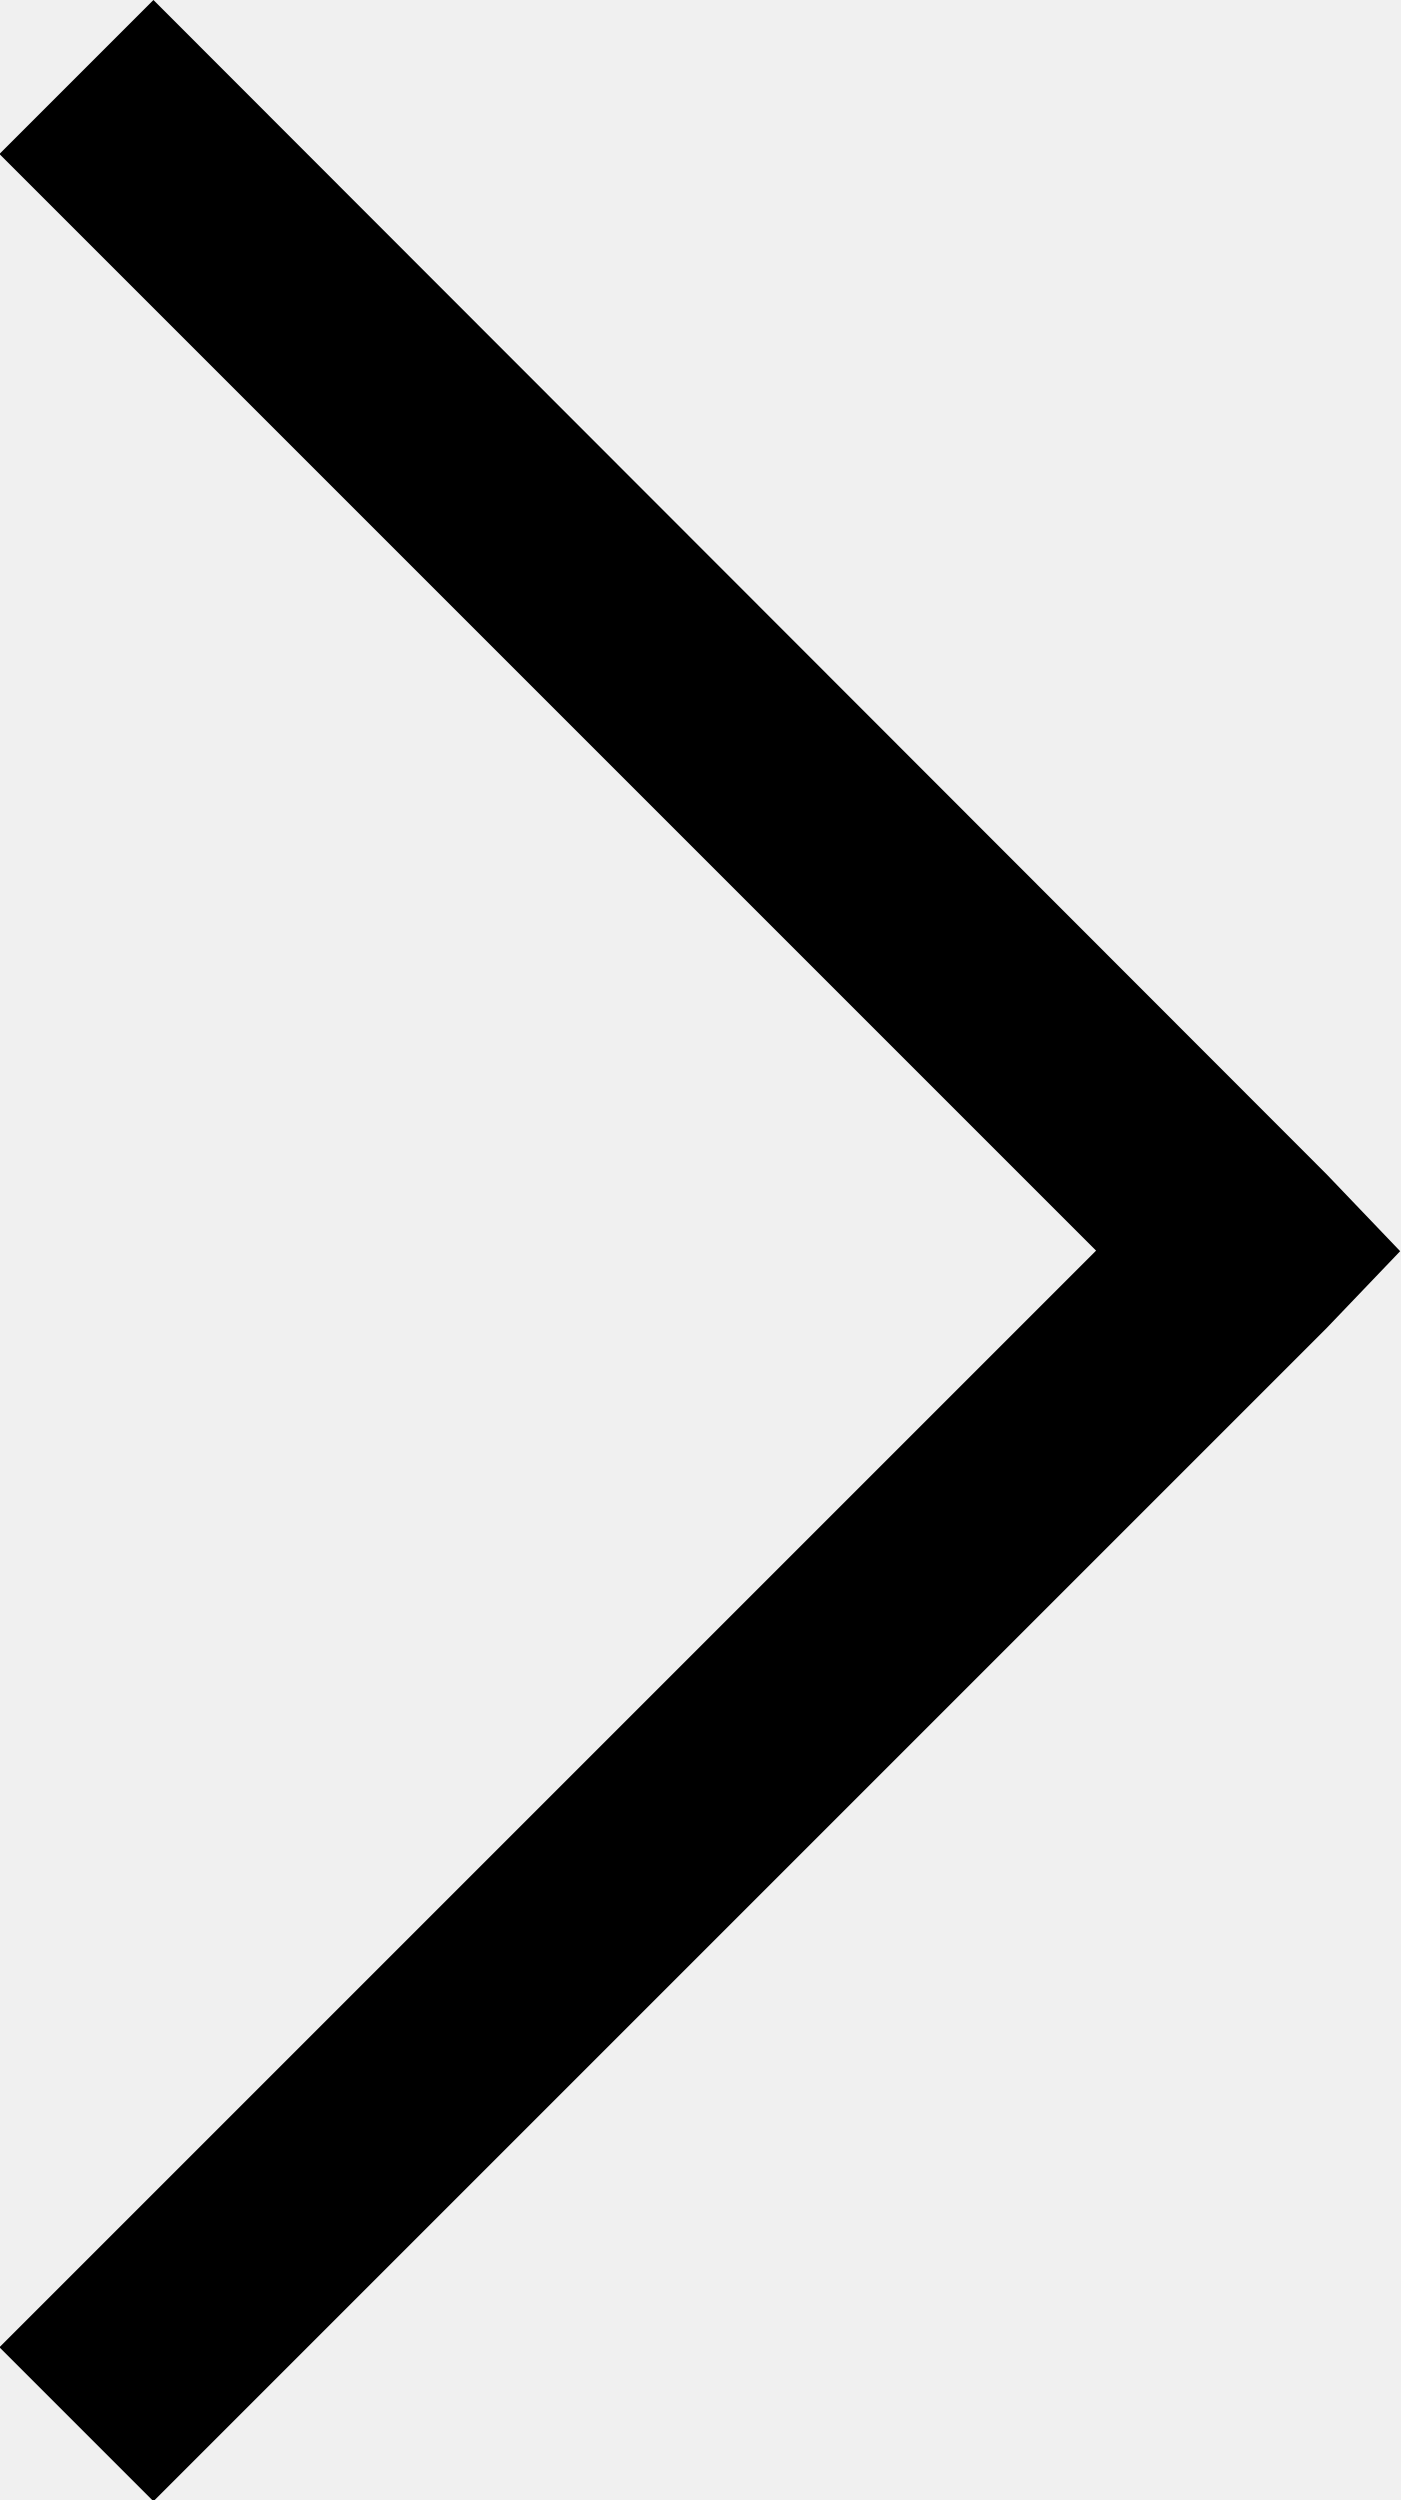
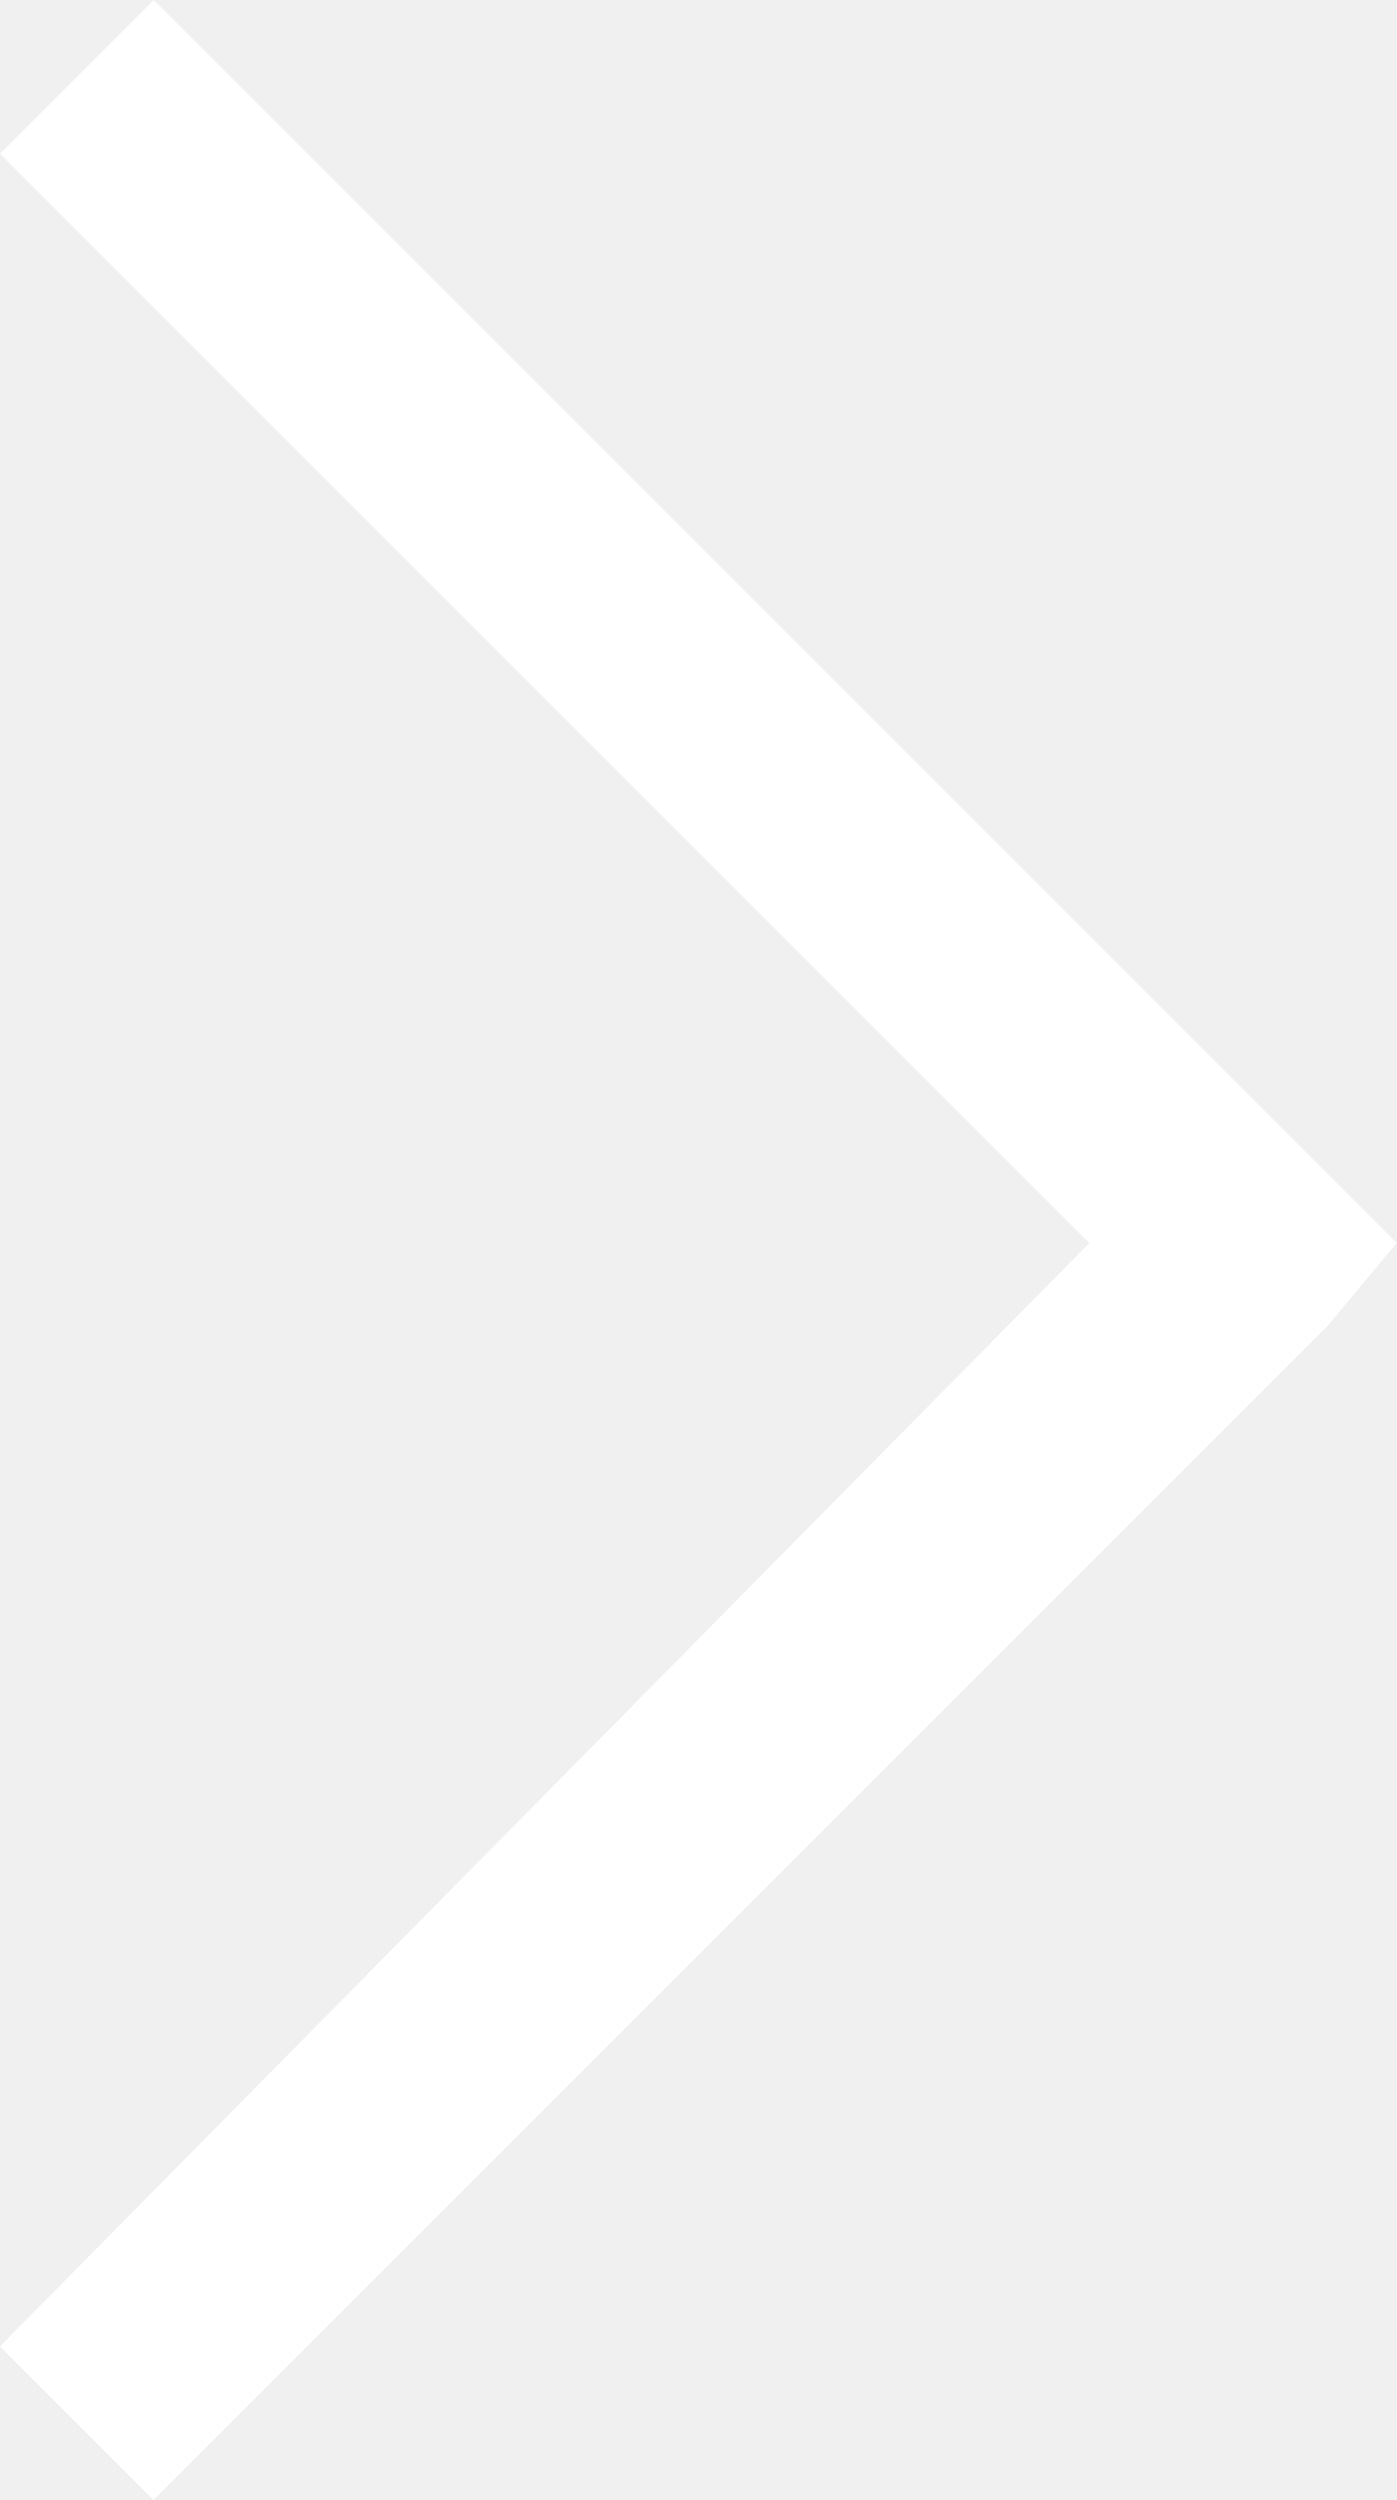
- <svg xmlns="http://www.w3.org/2000/svg" width="10" height="17.857" viewBox="0 0 10 17.857" version="1.1" id="svg3">
-   <defs id="defs7" />
-   <path id="angle-right-solid" d="M12.627,4.281l-1.1,1.1,7.833,7.833-7.833,7.833,1.1,1.1,8.381-8.381.524-.548-.524-.548Z" transform="translate(-11.531 -4.281)" fill="#fff" style="fill:#000000" />
+ <svg xmlns="http://www.w3.org/2000/svg" version="1.1" id="svg3" x="0px" y="0px" viewBox="0 0 10 17.9" style="enable-background:new 0 0 10 17.9;" xml:space="preserve">
+   <style type="text/css">
+ 	.st0{fill:#FFFFFF;}
+ </style>
+   <path id="angle-right-solid" class="st0" d="M1.1,0L0,1.1l7.8,7.8L0,16.8l1.1,1.1l8.4-8.4L10,8.9L9.5,8.4L1.1,0z" />
</svg>
